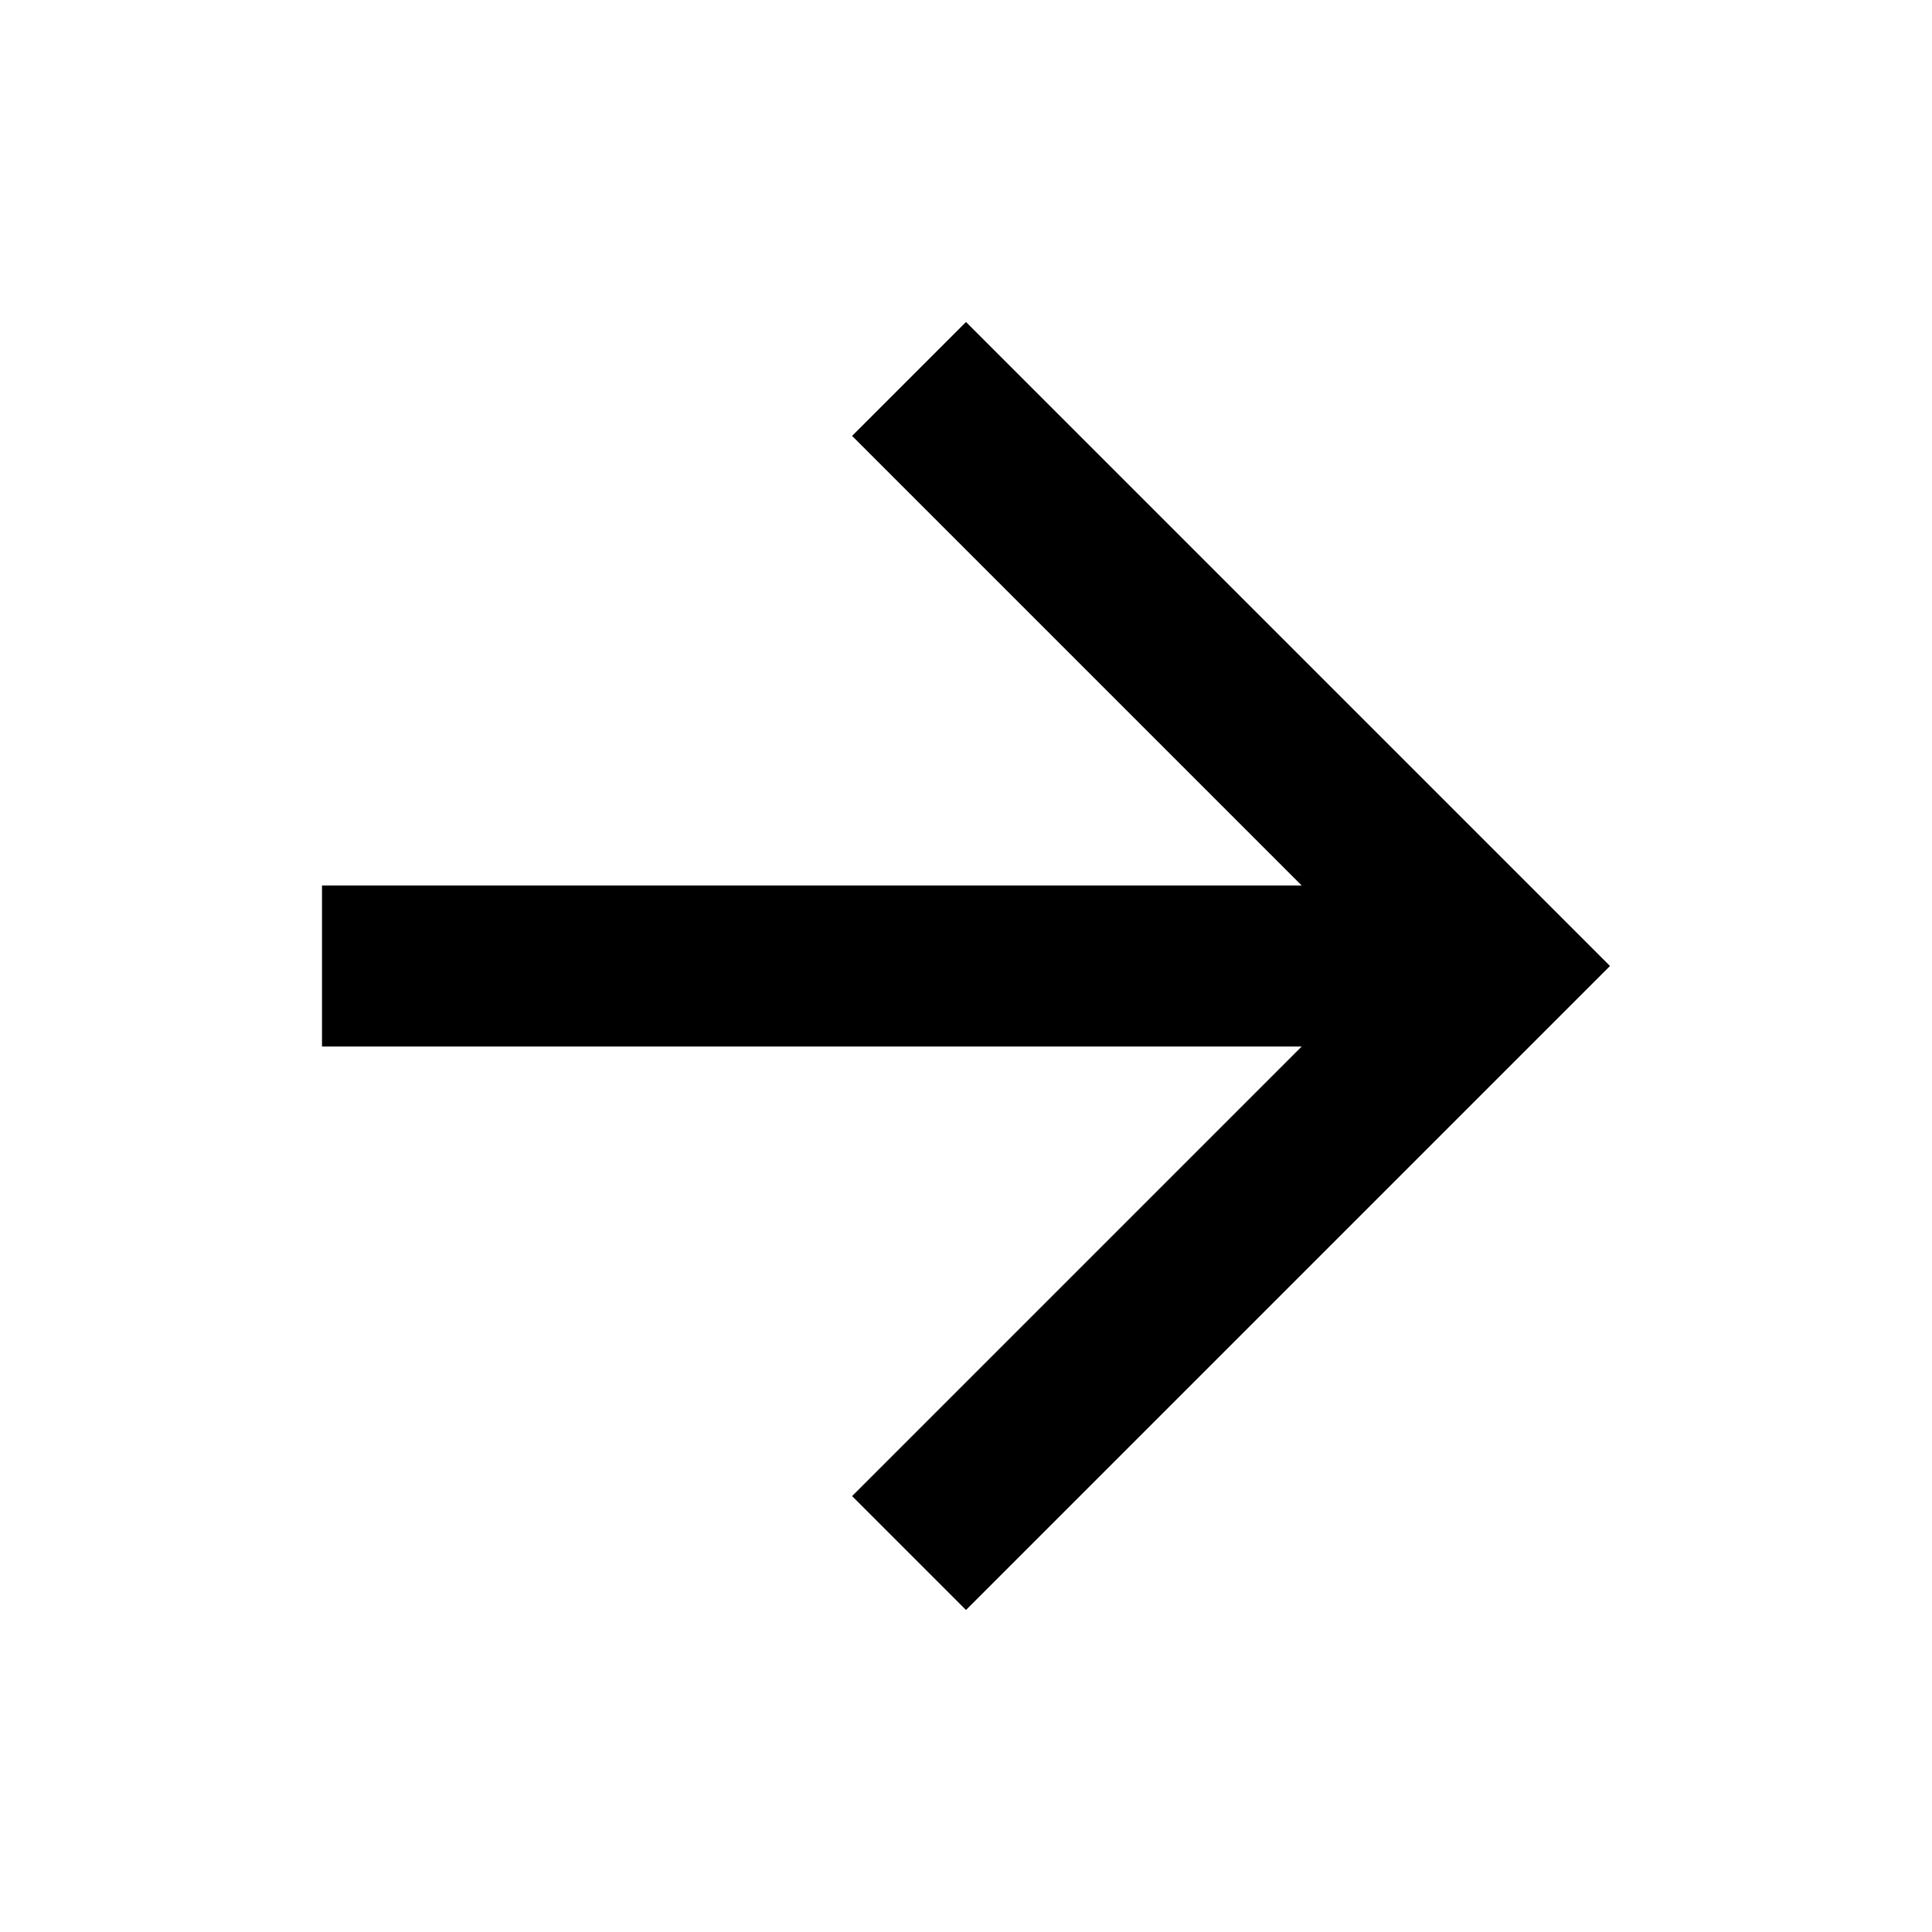
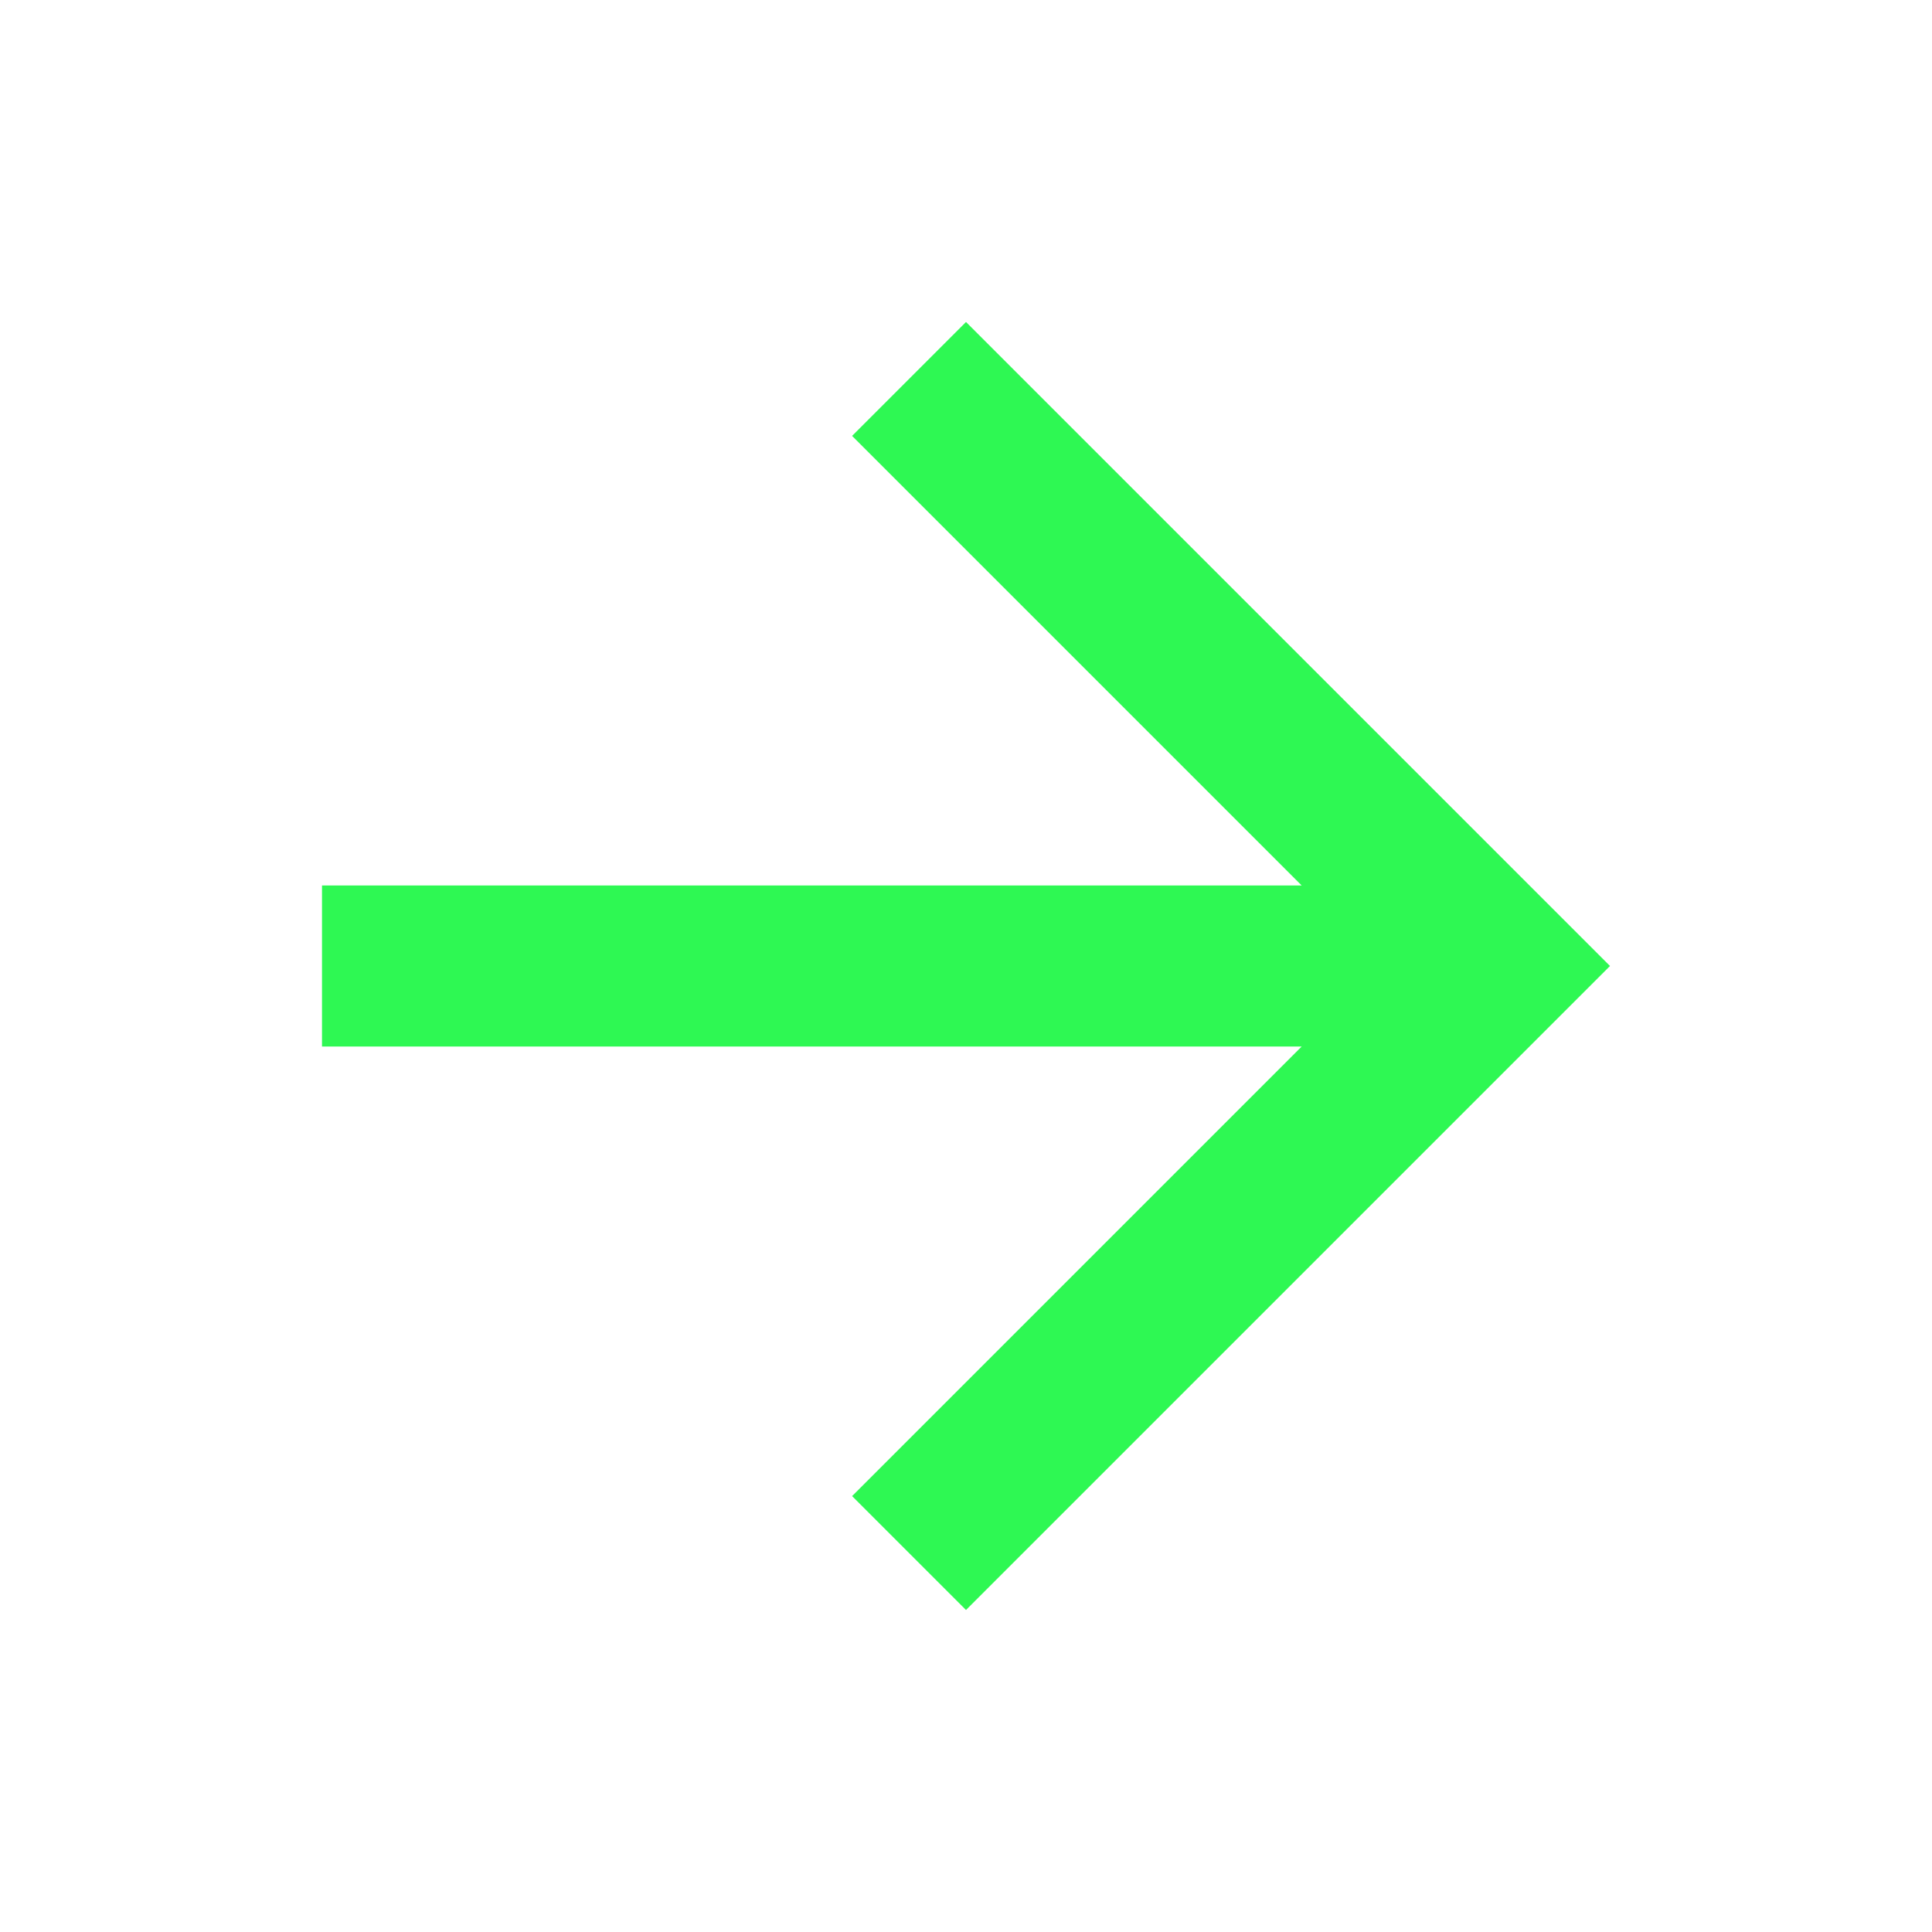
<svg xmlns="http://www.w3.org/2000/svg" height="48" viewBox="0 0 48 48" width="48">
  <path d="M0 0h48v48h-48z" fill="none" />
-   <path d="M24 8l-2.83 2.83 11.17 11.17h-24.34v4h24.34l-11.17 11.17 2.83 2.83 16-16z" />
+   <path d="M24 8l-2.83 2.83 11.17 11.17h-24.34v4h24.34l-11.17 11.17 2.83 2.83 16-16z" fill="#2EF853" />
</svg>
